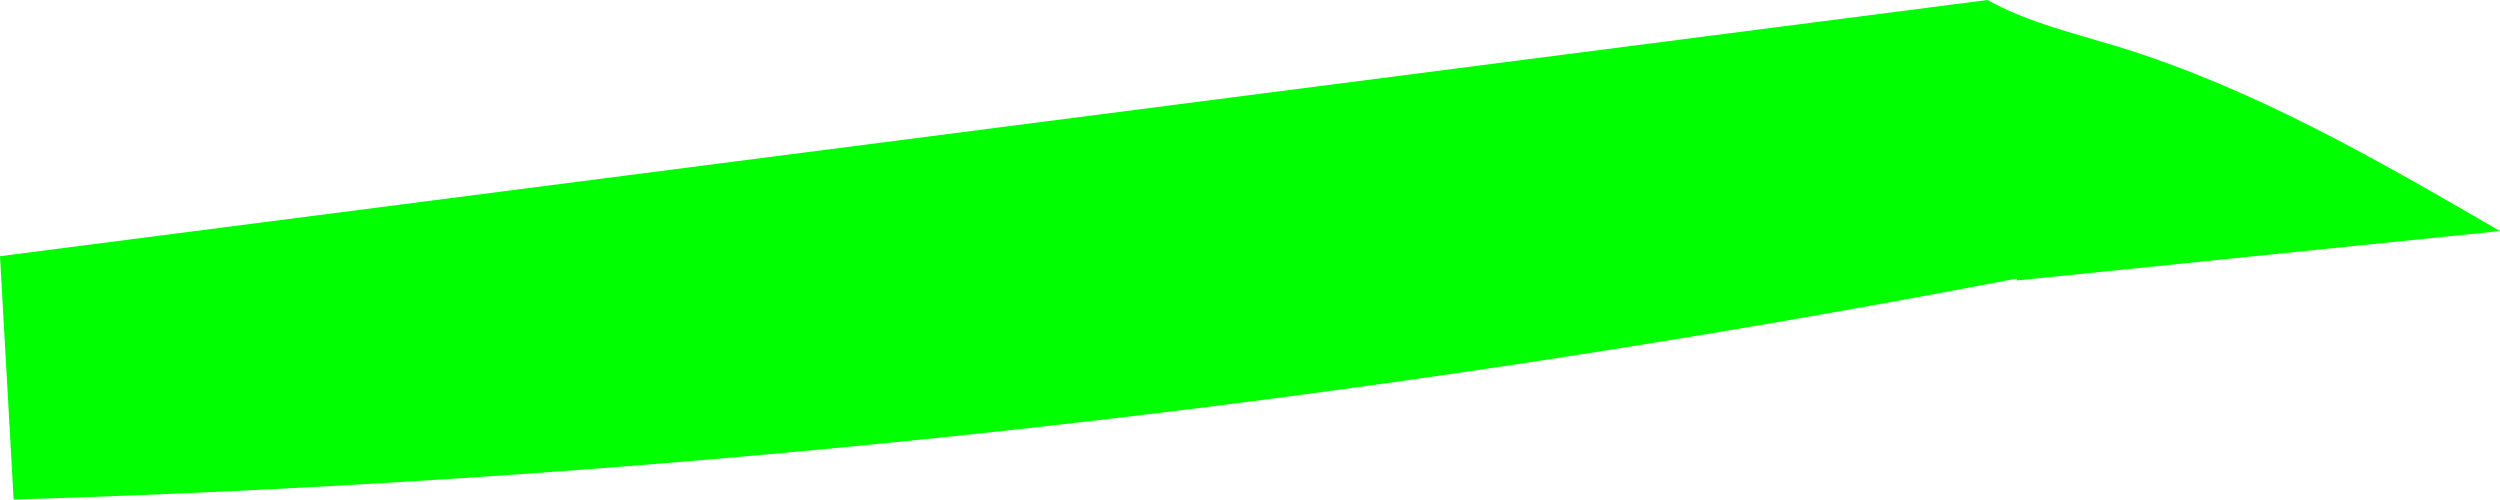
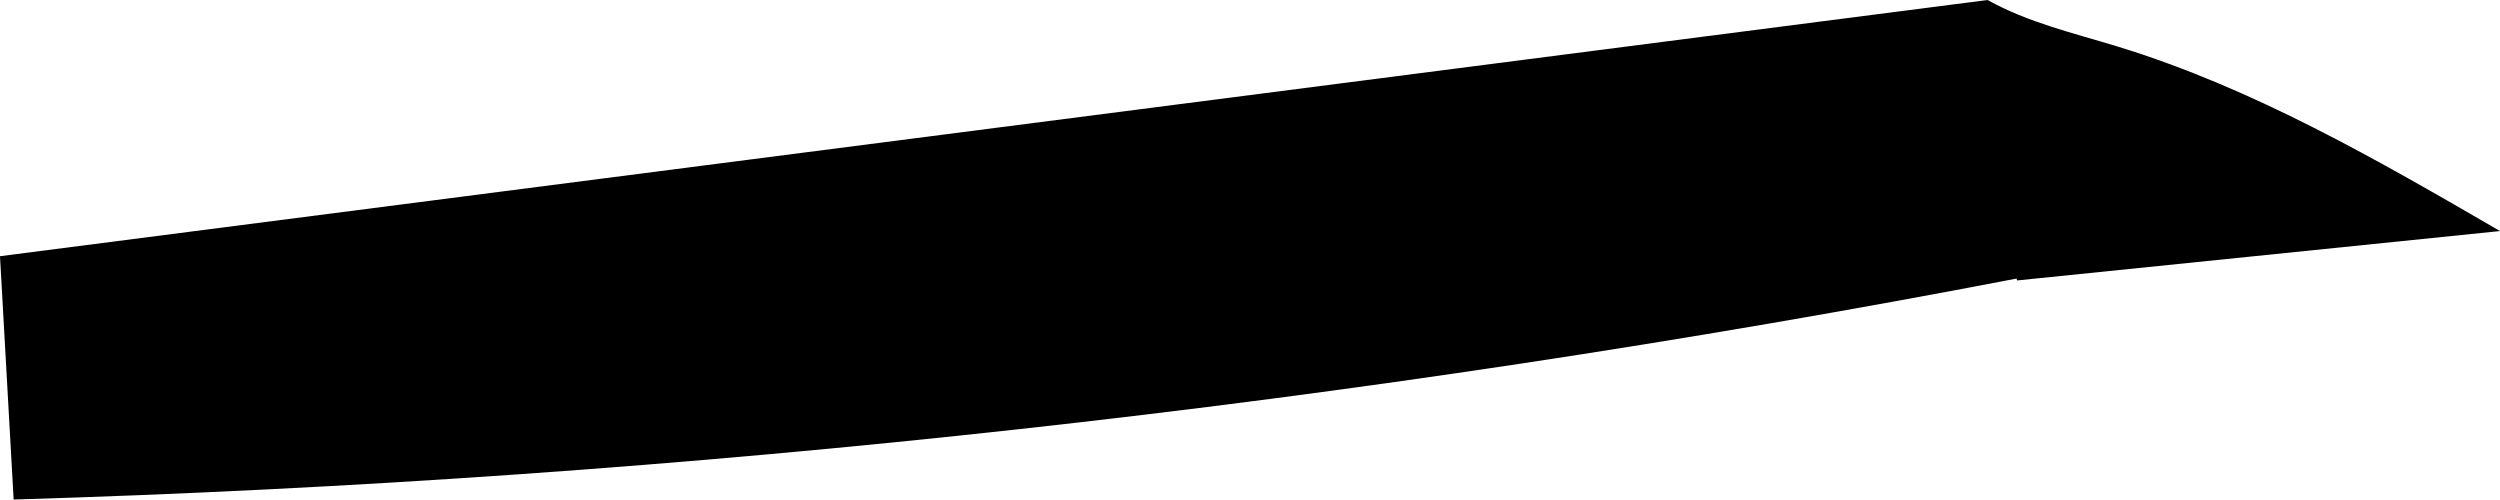
<svg xmlns="http://www.w3.org/2000/svg" id="b" data-name="Layer 2" width="242.234" height="48.401" viewBox="0 0 242.234 48.401">
  <g id="c" data-name="Layer 1">
-     <path d="M192.583,0c3.924,2.193,8.373,3.212,12.67,4.531,13.117,4.026,25.114,10.97,36.982,17.857-15.597,1.595-31.195,3.191-46.792,4.786l-.047-.183C131.413,39.29,66.446,46.457,1.322,48.401c-.441-7.859-.882-15.718-1.322-23.577" fill="#00ff01" events="visiblePainted" />
+     <path d="M192.583,0c3.924,2.193,8.373,3.212,12.67,4.531,13.117,4.026,25.114,10.97,36.982,17.857-15.597,1.595-31.195,3.191-46.792,4.786l-.047-.183C131.413,39.29,66.446,46.457,1.322,48.401c-.441-7.859-.882-15.718-1.322-23.577" fill="currentColor" events="visiblePainted" />
  </g>
</svg>
